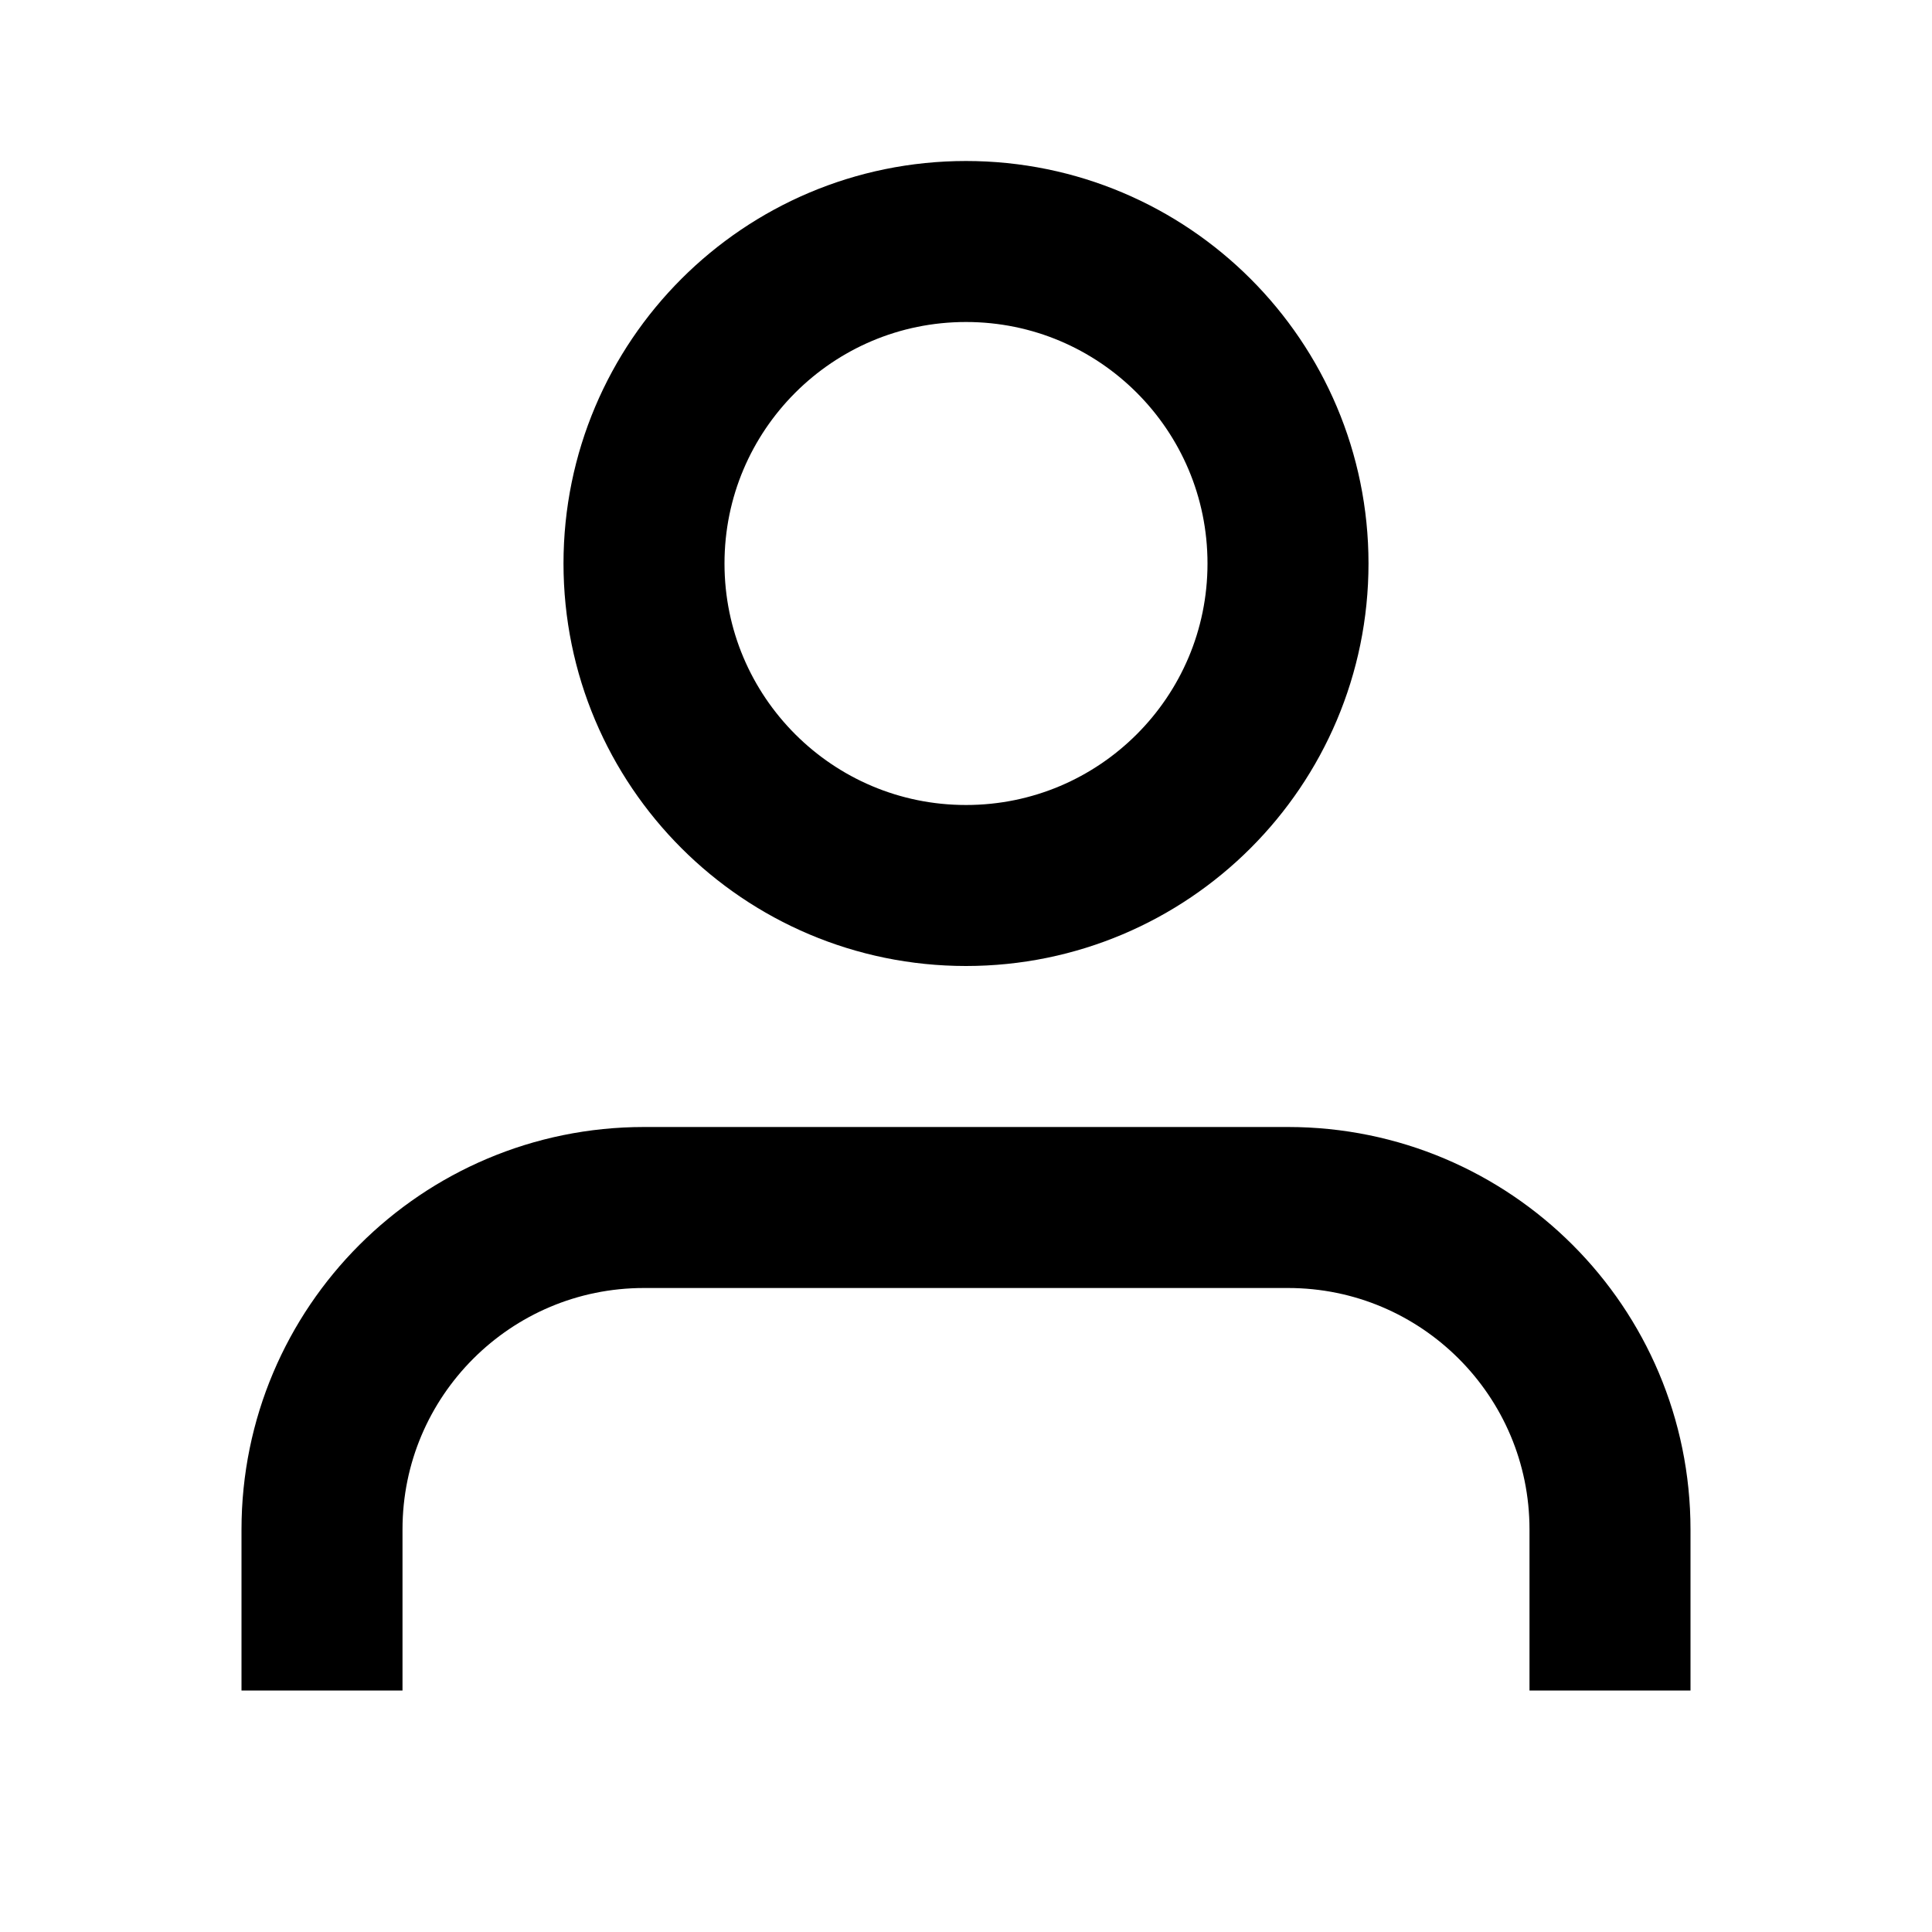
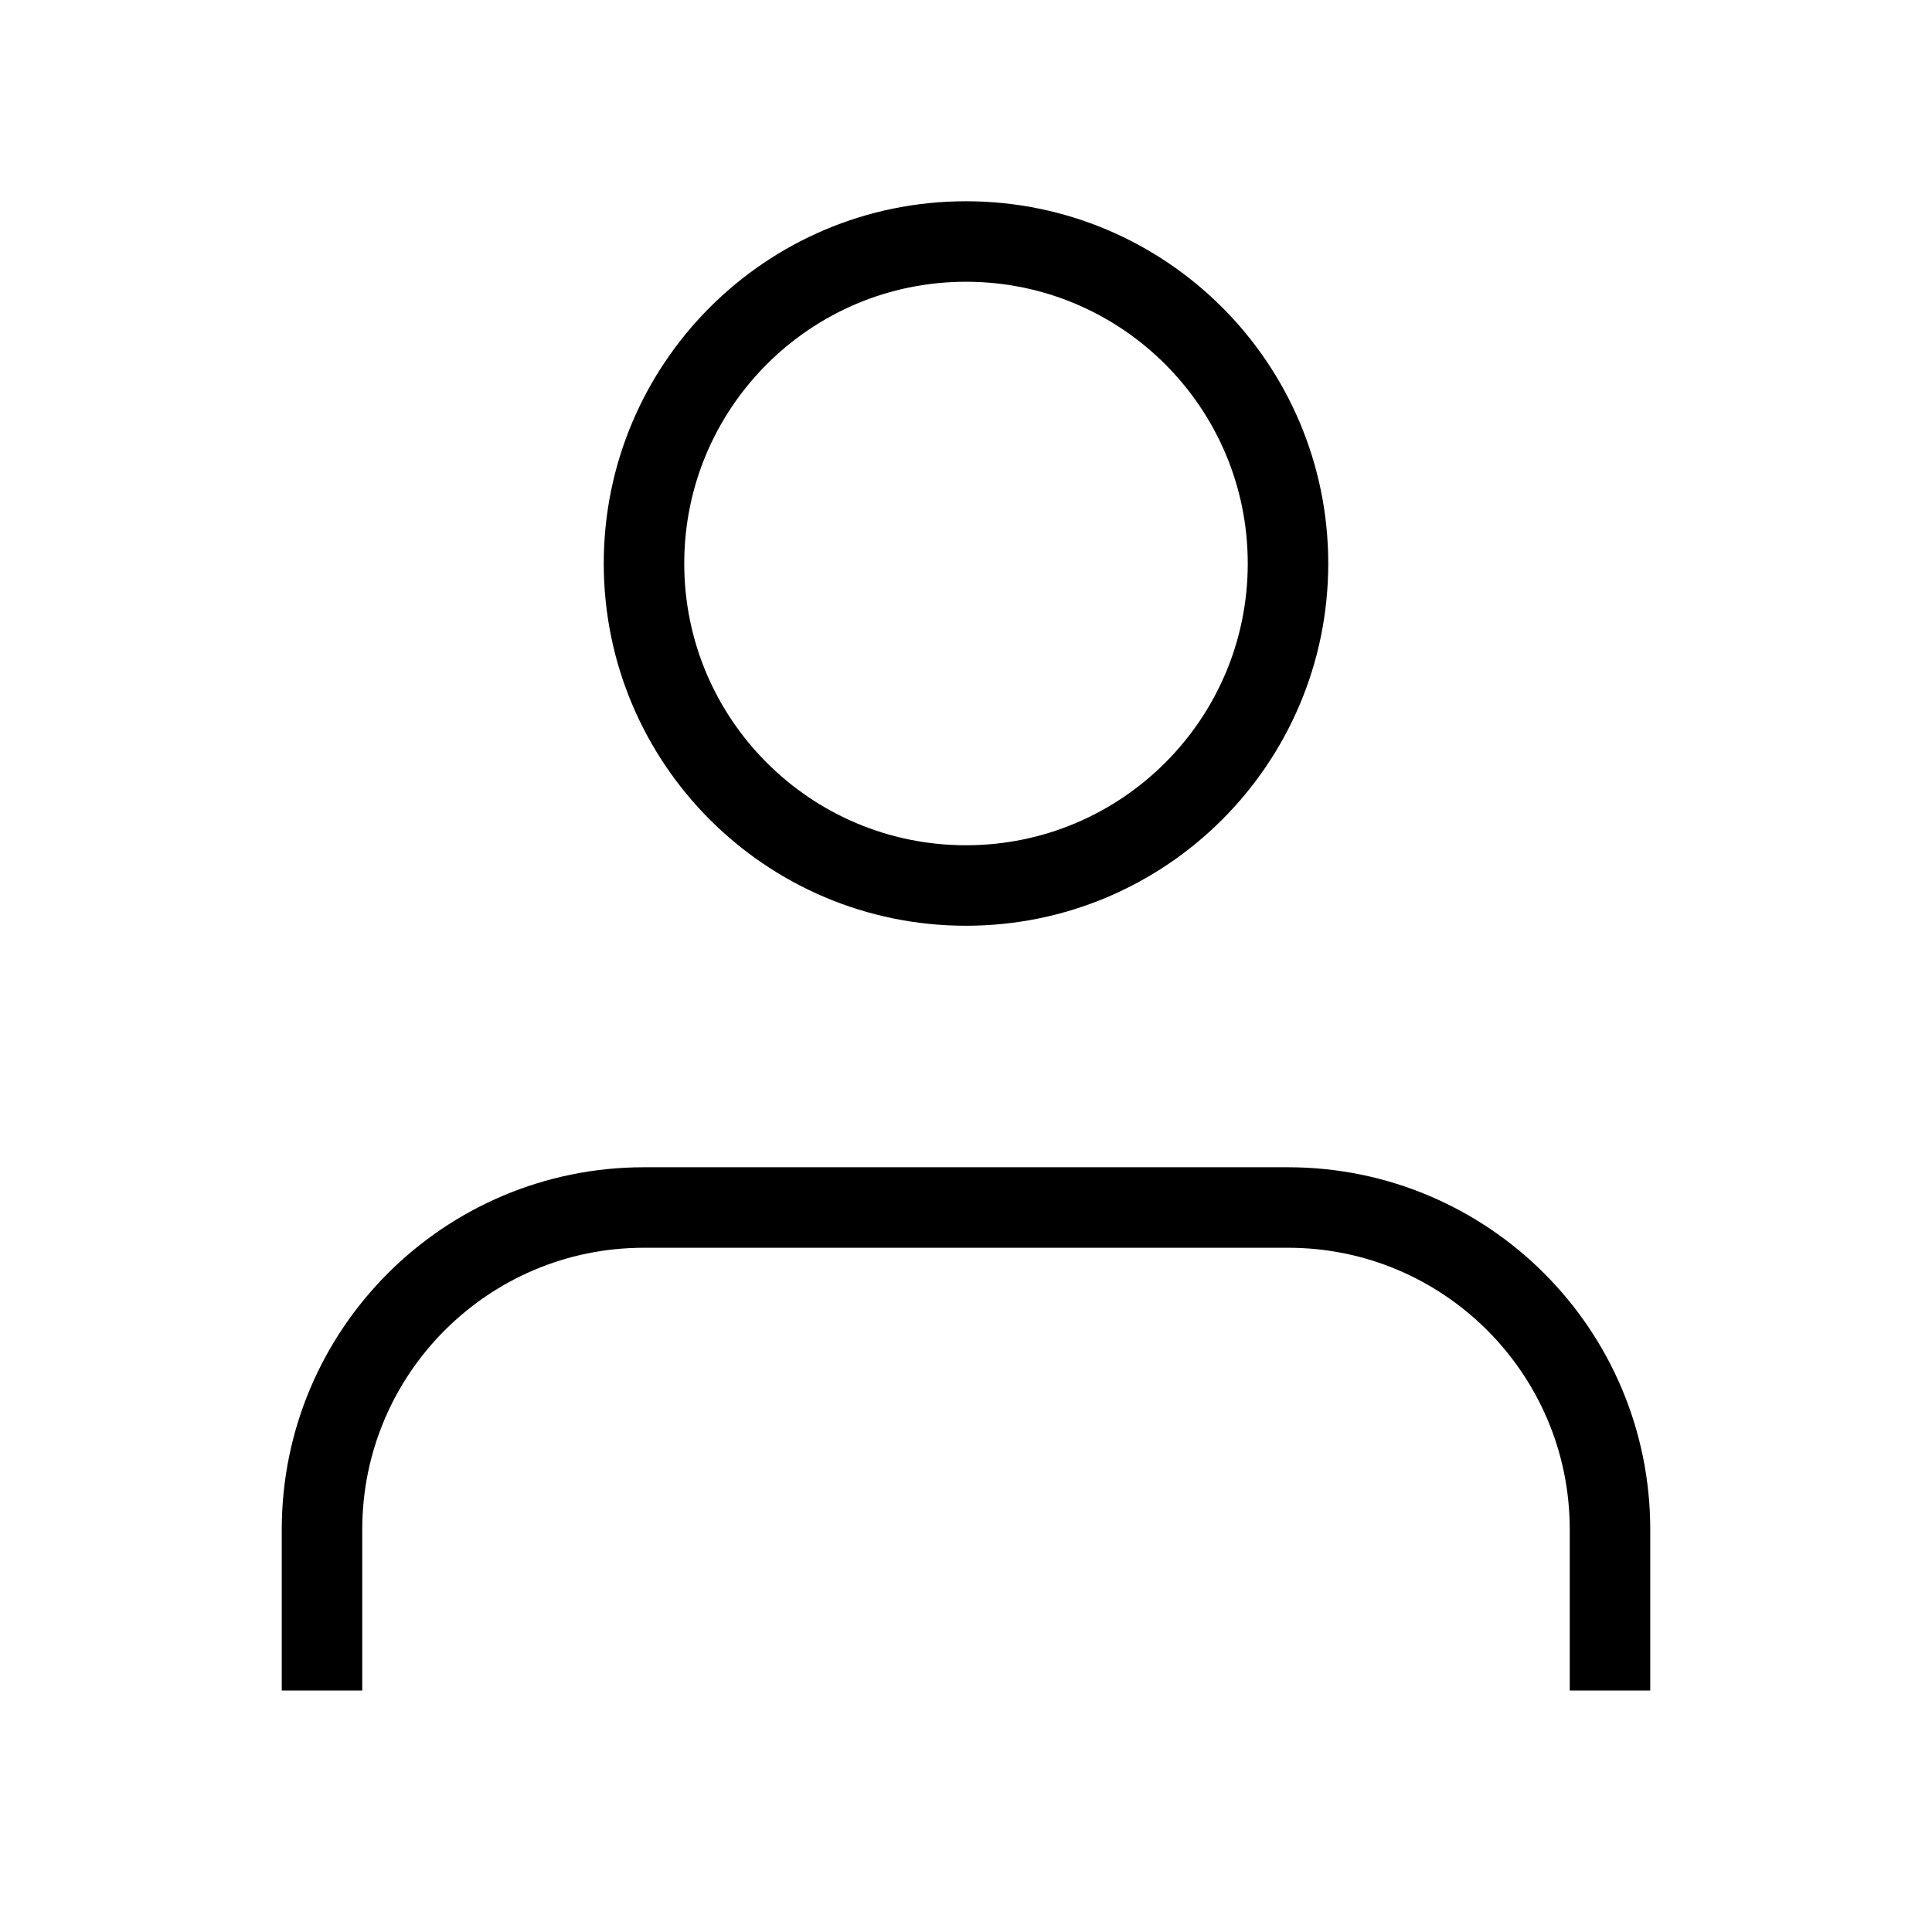
- <svg xmlns="http://www.w3.org/2000/svg" width="24" height="24" viewBox="0 0 24 24" fill="none" stroke="currentColor" stroke-width="2" strokeLinecap="round" strokeLinejoin="round" class="feather feather-user">
+ <svg xmlns="http://www.w3.org/2000/svg" width="24" height="24" viewBox="0 0 24 24" fill="none" stroke="currentColor" strokeWidth="2" strokeLinecap="round" strokeLinejoin="round" className="feather feather-user">
  <path d="M20 21v-2a4 4 0 0 0-4-4H8a4 4 0 0 0-4 4v2" />
  <circle cx="12" cy="7" r="4" />
</svg>
